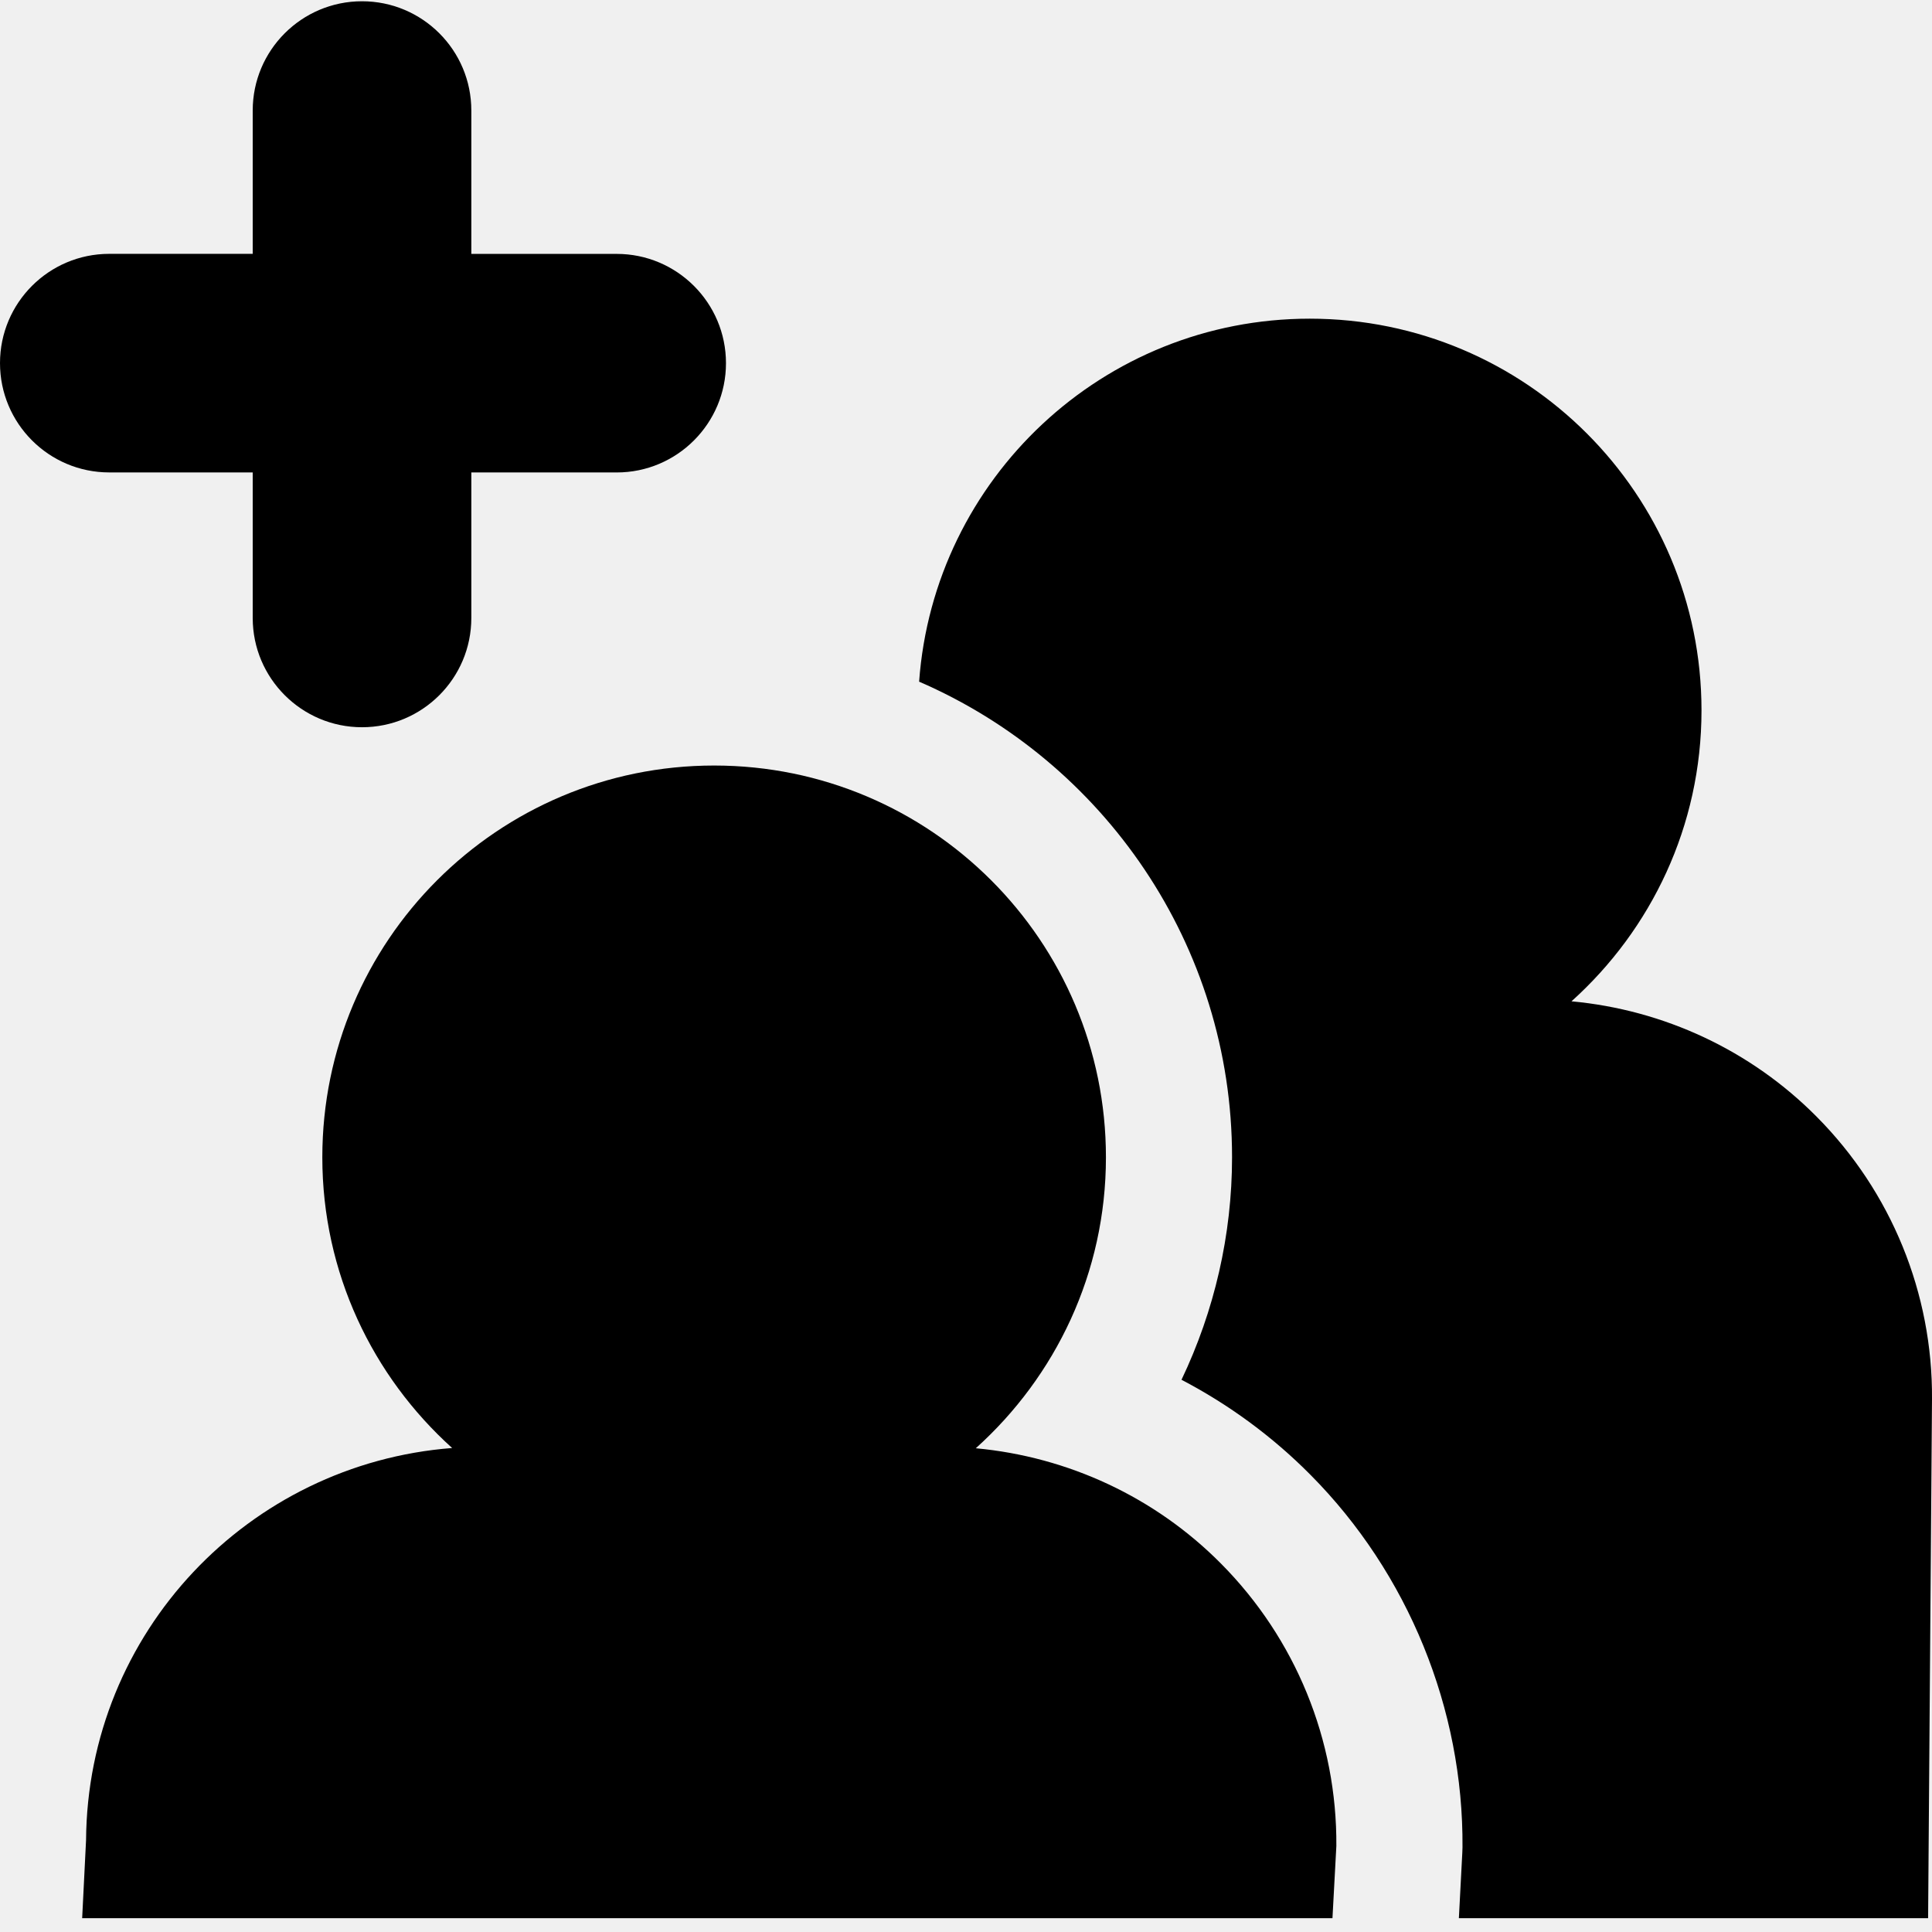
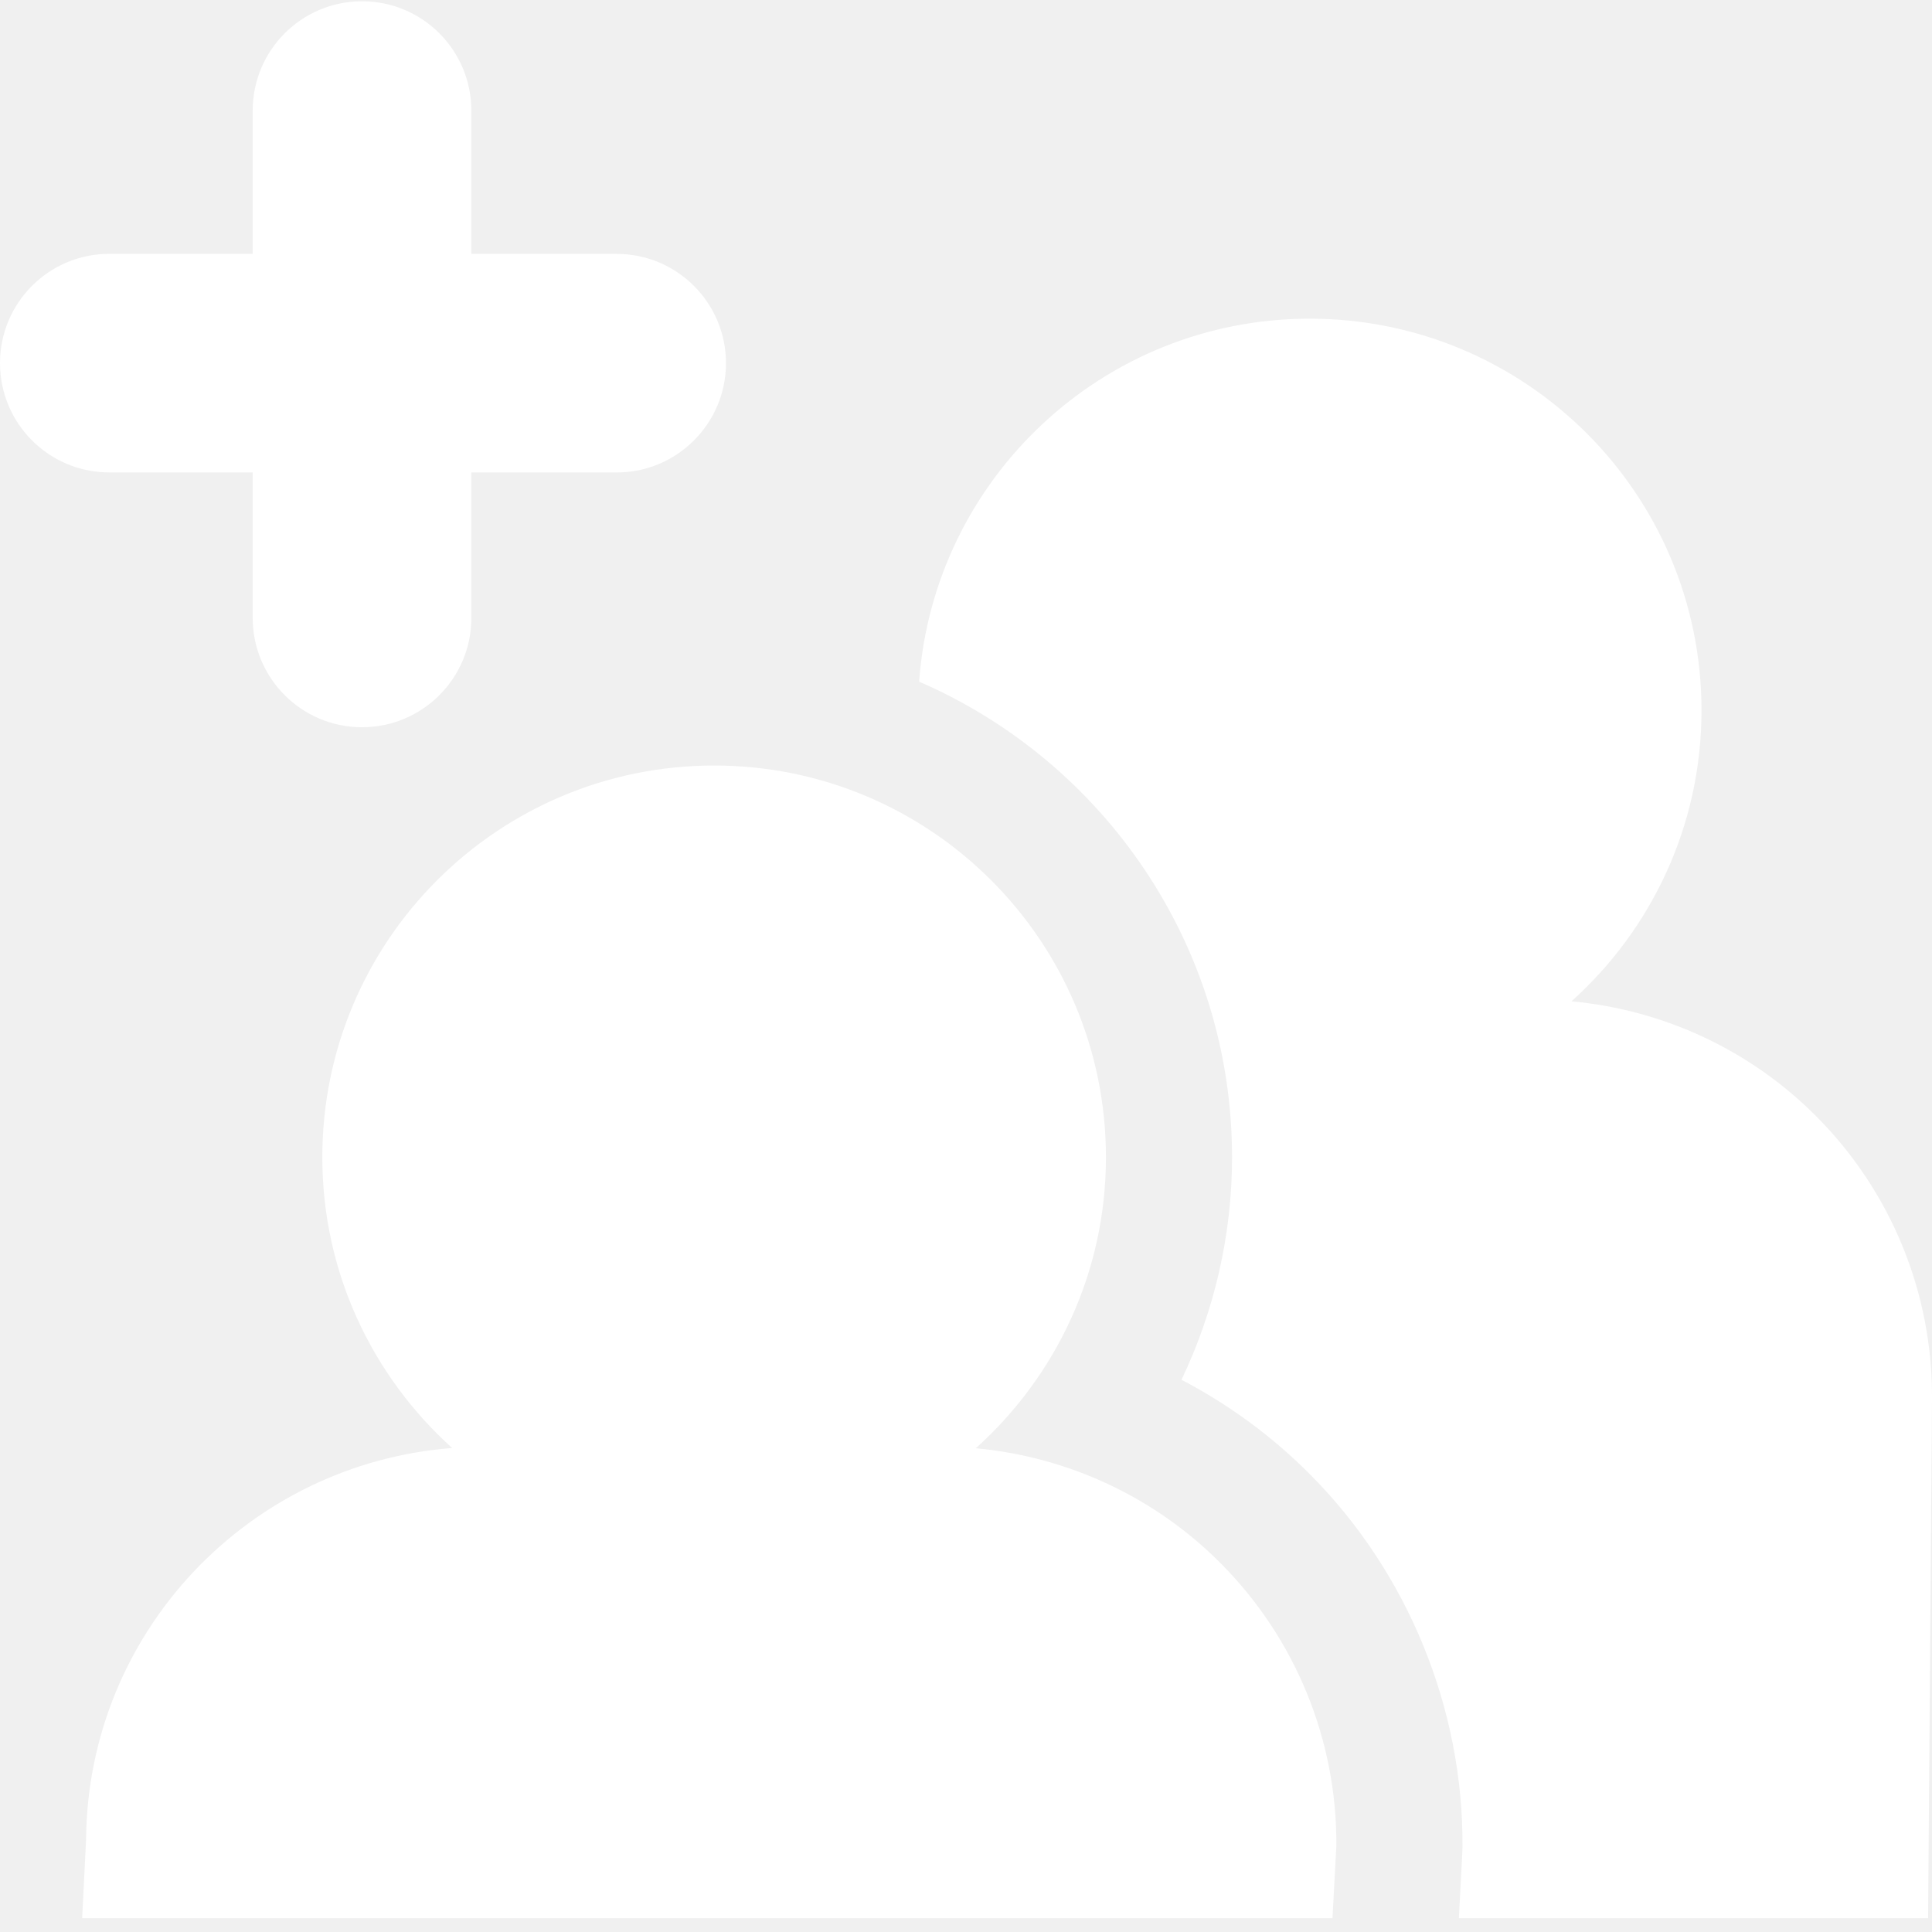
<svg xmlns="http://www.w3.org/2000/svg" width="72" height="72" viewBox="0 0 72 72" fill="none">
-   <path d="M67.702 41.617C65.249 39.142 62.007 37.634 58.565 37.316C61.536 34.643 63.41 30.784 63.41 26.474C63.41 18.41 56.876 11.876 48.81 11.876C41.107 11.876 34.8 17.842 34.253 25.404C41.106 28.369 45.915 35.198 45.915 43.127C45.915 46.023 45.256 48.852 44.031 51.42C45.796 52.342 47.422 53.534 48.84 54.965C52.476 58.626 54.542 63.688 54.503 68.848L54.499 68.953L54.496 69.043L54.368 71.485H71.855L72 52.145C72.029 48.2 70.484 44.416 67.702 41.617Z" fill="black" />
-   <path d="M36.365 53.972C39.335 51.301 41.215 47.441 41.215 43.13C41.215 35.065 34.678 28.529 26.614 28.529C18.549 28.529 12.012 35.065 12.012 43.13C12.012 47.433 13.885 51.29 16.85 53.963C9.258 54.551 3.261 60.838 3.207 68.578L3.062 71.485H25.262H49.657L49.802 68.796C49.83 64.853 48.283 61.07 45.502 58.27C43.046 55.793 39.805 54.291 36.365 53.972Z" fill="black" />
-   <path d="M9.418 17.607V23.031C9.418 25.277 11.244 27.102 13.491 27.102C15.742 27.102 17.565 25.277 17.565 23.031V17.607H22.983C25.23 17.607 27.055 15.781 27.055 13.534C27.055 11.287 25.23 9.462 22.983 9.462H17.565V4.118C17.565 1.87 15.742 0.047 13.491 0.047C11.244 0.047 9.418 1.87 9.418 4.118V9.46H4.072C1.821 9.46 0 11.286 0 13.532C0 15.78 1.821 17.606 4.072 17.606L9.418 17.607Z" fill="black" />
+   <path d="M67.702 41.617C65.249 39.142 62.007 37.634 58.565 37.316C61.536 34.643 63.41 30.784 63.41 26.474C63.41 18.41 56.876 11.876 48.81 11.876C41.107 11.876 34.8 17.842 34.253 25.404C41.106 28.369 45.915 35.198 45.915 43.127C45.915 46.023 45.256 48.852 44.031 51.42C45.796 52.342 47.422 53.534 48.84 54.965C52.476 58.626 54.542 63.688 54.503 68.848L54.499 68.953L54.496 69.043L54.368 71.485H71.855L72 52.145C72.029 48.2 70.484 44.416 67.702 41.617Z" fill="white" />
+   <path d="M36.365 53.972C39.335 51.301 41.215 47.441 41.215 43.13C41.215 35.065 34.678 28.529 26.614 28.529C18.549 28.529 12.012 35.065 12.012 43.13C12.012 47.433 13.885 51.29 16.85 53.963C9.258 54.551 3.261 60.838 3.207 68.578L3.062 71.485H25.262H49.657L49.802 68.796C49.83 64.853 48.283 61.07 45.502 58.27C43.046 55.793 39.805 54.291 36.365 53.972Z" fill="white" />
+   <path d="M9.418 17.607V23.031C9.418 25.277 11.244 27.102 13.491 27.102C15.742 27.102 17.565 25.277 17.565 23.031V17.607H22.983C25.23 17.607 27.055 15.781 27.055 13.534C27.055 11.287 25.23 9.462 22.983 9.462H17.565V4.118C17.565 1.87 15.742 0.047 13.491 0.047C11.244 0.047 9.418 1.87 9.418 4.118V9.46H4.072C1.821 9.46 0 11.286 0 13.532C0 15.78 1.821 17.606 4.072 17.606L9.418 17.607Z" fill="white" />
</svg>
